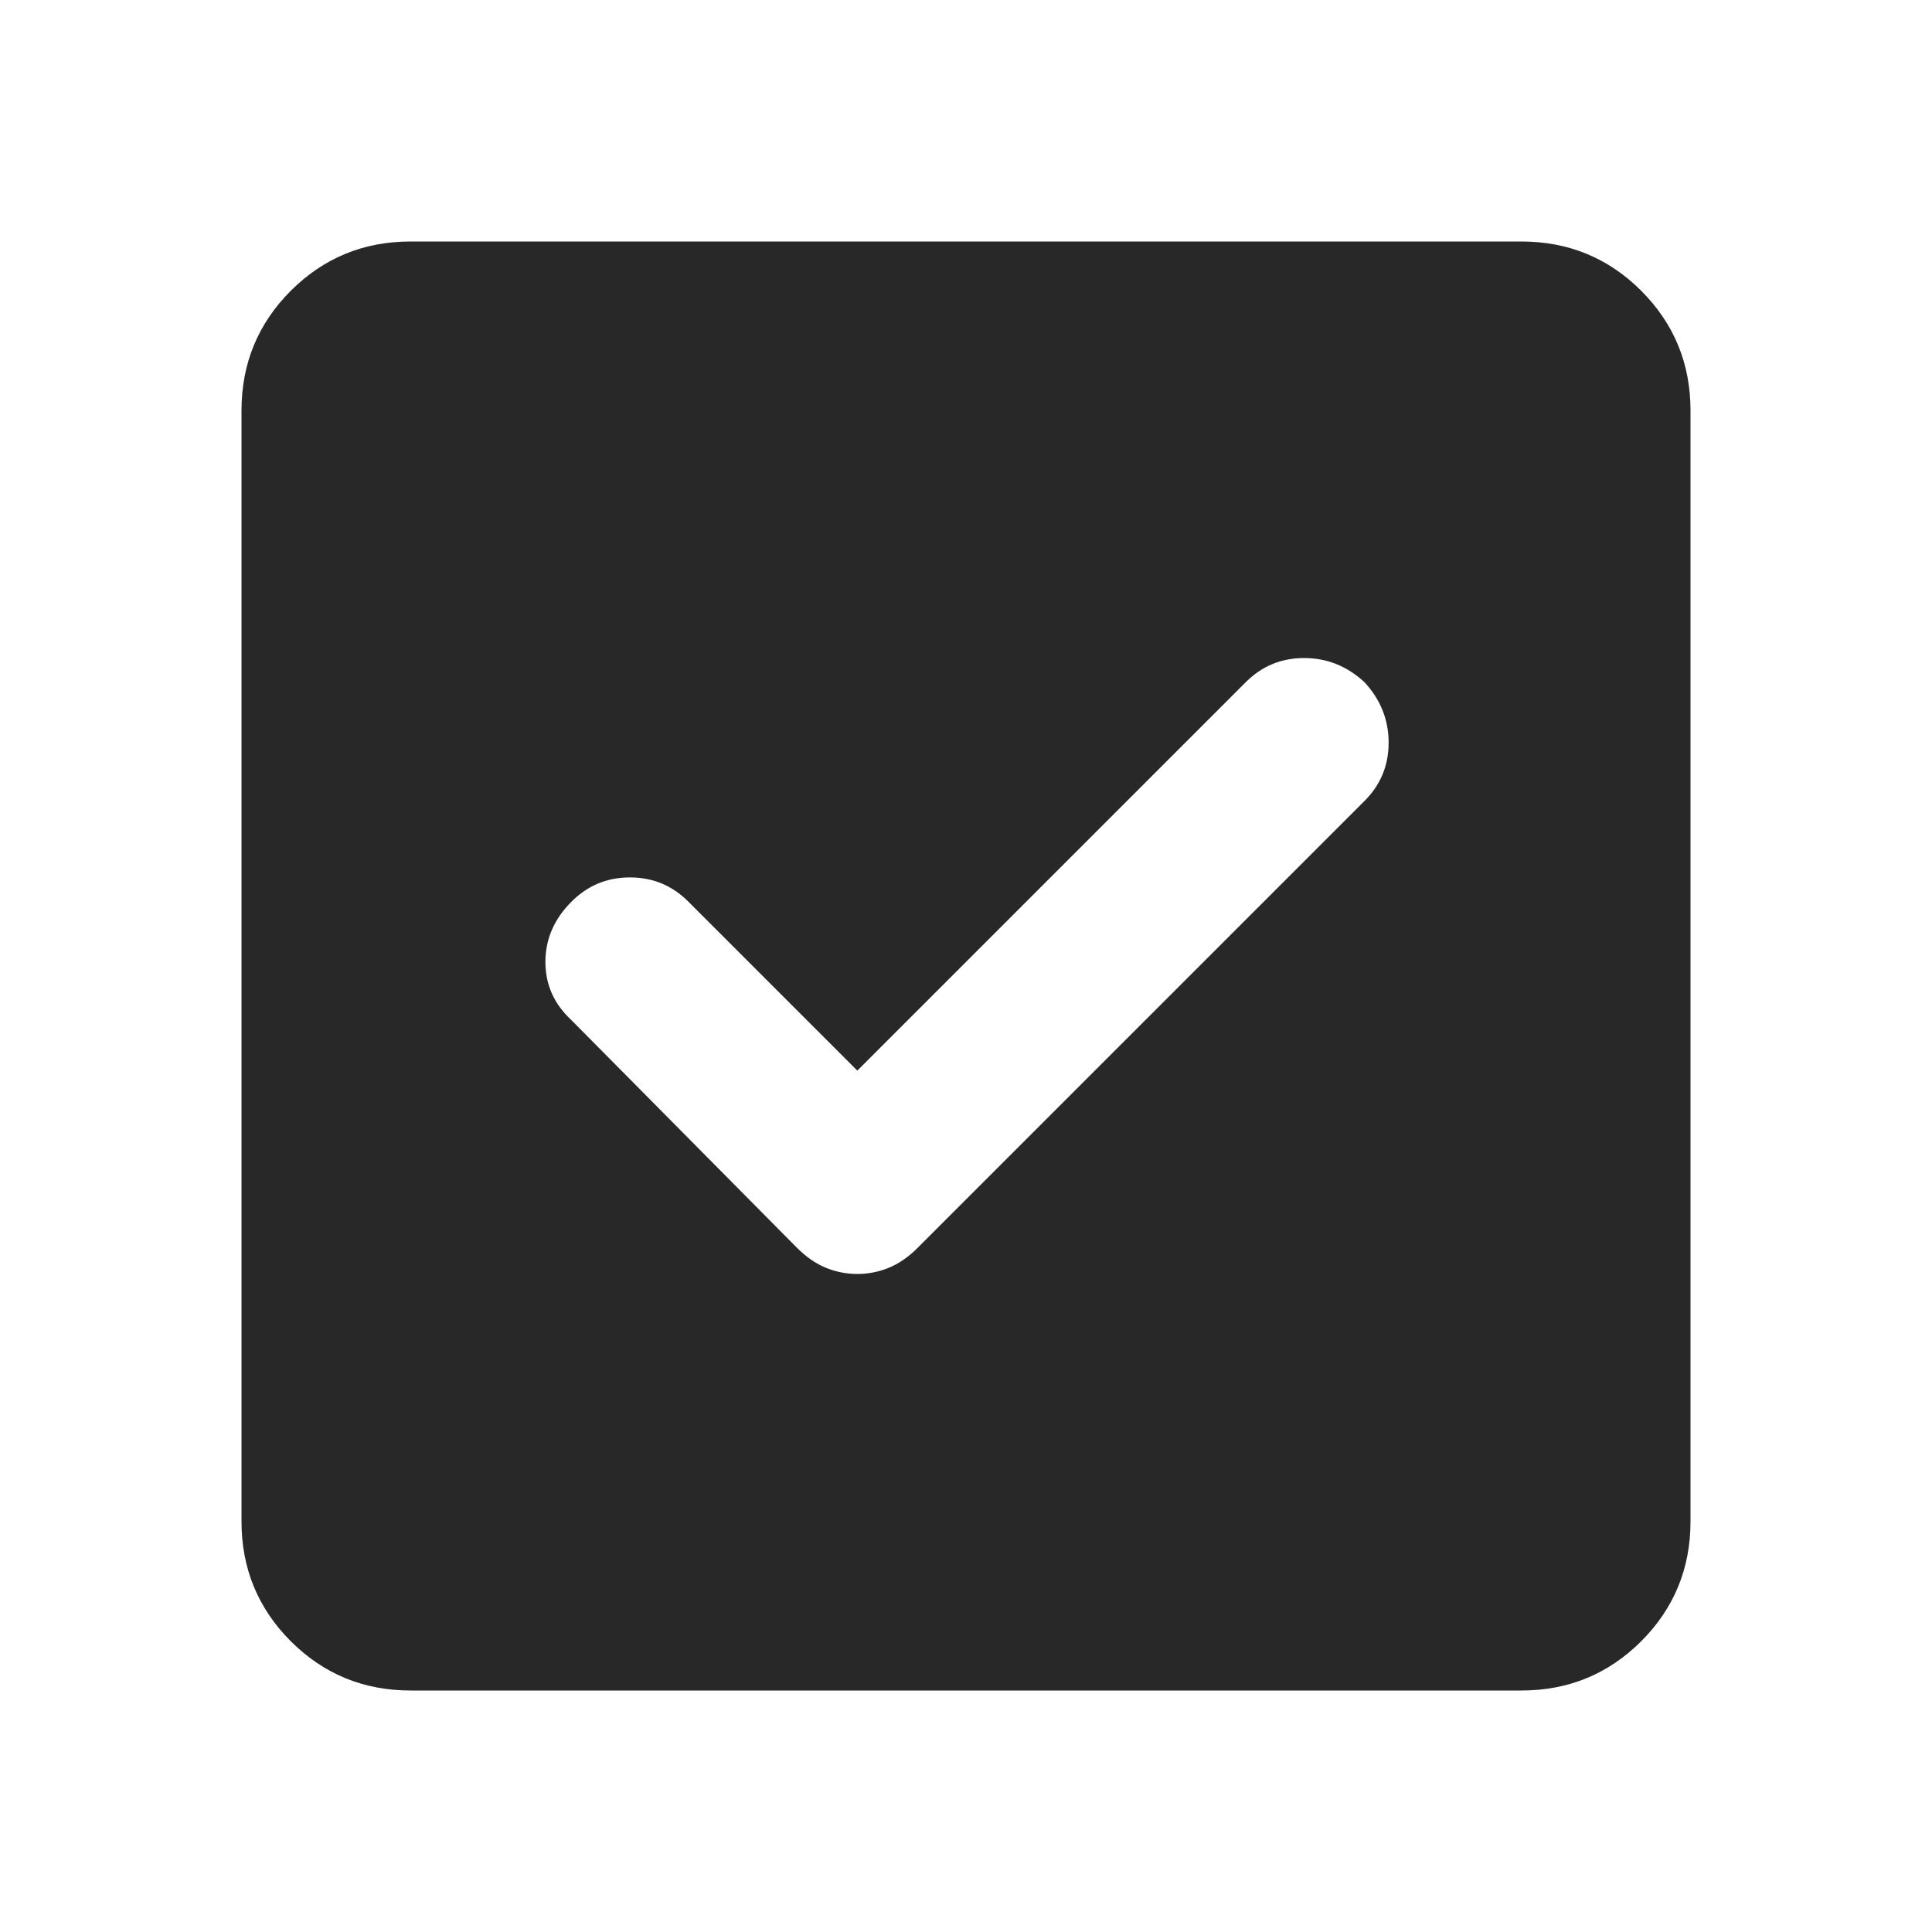
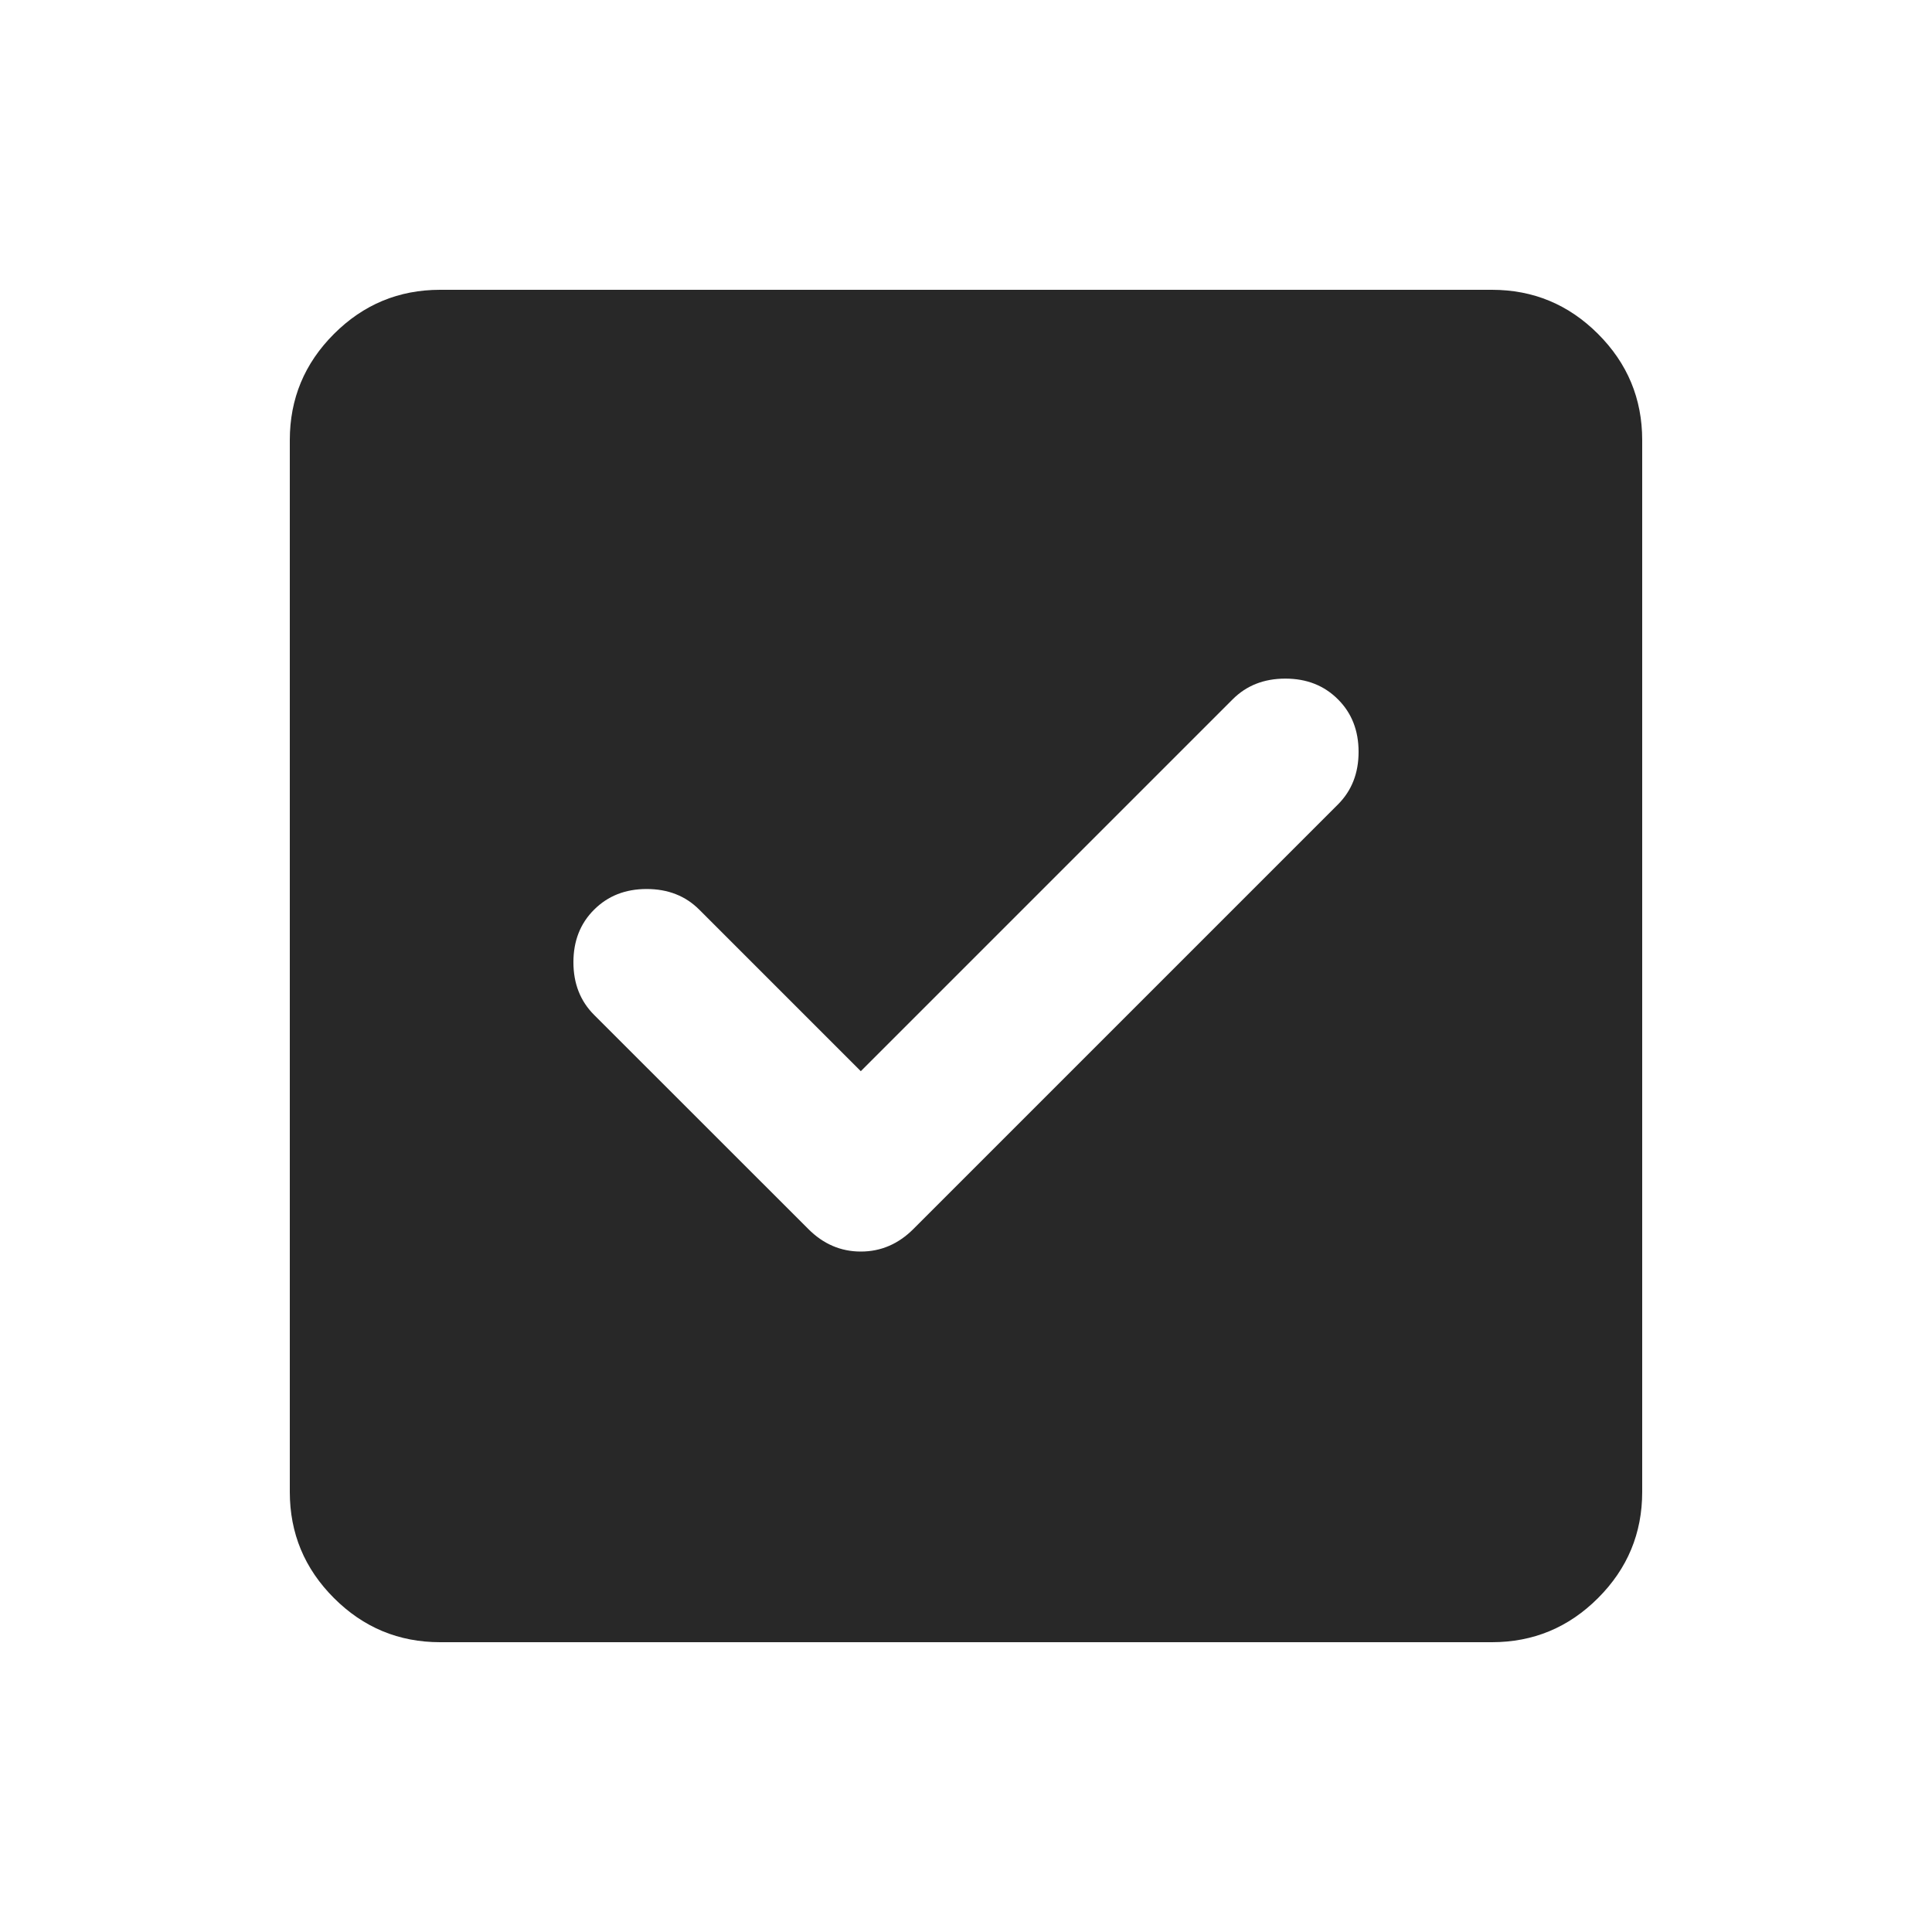
<svg xmlns="http://www.w3.org/2000/svg" width="20" height="20" viewBox="0 0 20 20" fill="none">
-   <path d="M4.25 17.5C3.764 17.5 3.351 17.33 3.01 16.99C2.67 16.649 2.5 16.236 2.5 15.75V4.25C2.5 3.764 2.67 3.351 3.01 3.01C3.351 2.67 3.764 2.5 4.25 2.5H15.75C16.236 2.5 16.649 2.67 16.99 3.01C17.33 3.351 17.5 3.764 17.5 4.25V15.75C17.5 16.236 17.33 16.649 16.99 16.99C16.649 17.33 16.236 17.5 15.75 17.5H4.25ZM8.875 13.188C8.986 13.188 9.094 13.167 9.198 13.125C9.302 13.083 9.403 13.014 9.5 12.917L14.125 8.292C14.292 8.125 14.375 7.924 14.375 7.688C14.375 7.451 14.292 7.243 14.125 7.062C13.944 6.895 13.736 6.812 13.5 6.812C13.264 6.812 13.063 6.895 12.896 7.062L8.875 11.083L7.125 9.333C6.958 9.166 6.757 9.083 6.521 9.083C6.285 9.083 6.084 9.166 5.917 9.333C5.736 9.514 5.646 9.722 5.646 9.958C5.646 10.194 5.736 10.395 5.917 10.562L8.25 12.917C8.347 13.014 8.448 13.083 8.552 13.125C8.656 13.167 8.764 13.188 8.875 13.188Z" fill="#282828" />
+   <path d="M8.911 11.089L7.239 9.417C7.096 9.274 6.915 9.203 6.694 9.203C6.474 9.203 6.293 9.274 6.15 9.417C6.007 9.559 5.936 9.741 5.936 9.961C5.936 10.181 6.007 10.363 6.15 10.506L8.367 12.722C8.522 12.878 8.704 12.956 8.911 12.956C9.119 12.956 9.3 12.878 9.456 12.722L13.85 8.328C13.993 8.185 14.064 8.004 14.064 7.783C14.064 7.563 13.993 7.381 13.85 7.239C13.707 7.096 13.526 7.025 13.306 7.025C13.085 7.025 12.904 7.096 12.761 7.239L8.911 11.089ZM4.556 17C4.128 17 3.762 16.848 3.457 16.543C3.152 16.238 3 15.872 3 15.444V4.556C3 4.128 3.152 3.762 3.457 3.457C3.762 3.152 4.128 3 4.556 3H15.444C15.872 3 16.238 3.152 16.543 3.457C16.848 3.762 17 4.128 17 4.556V15.444C17 15.872 16.848 16.238 16.543 16.543C16.238 16.848 15.872 17 15.444 17H4.556Z" fill="#282828" />
</svg>
